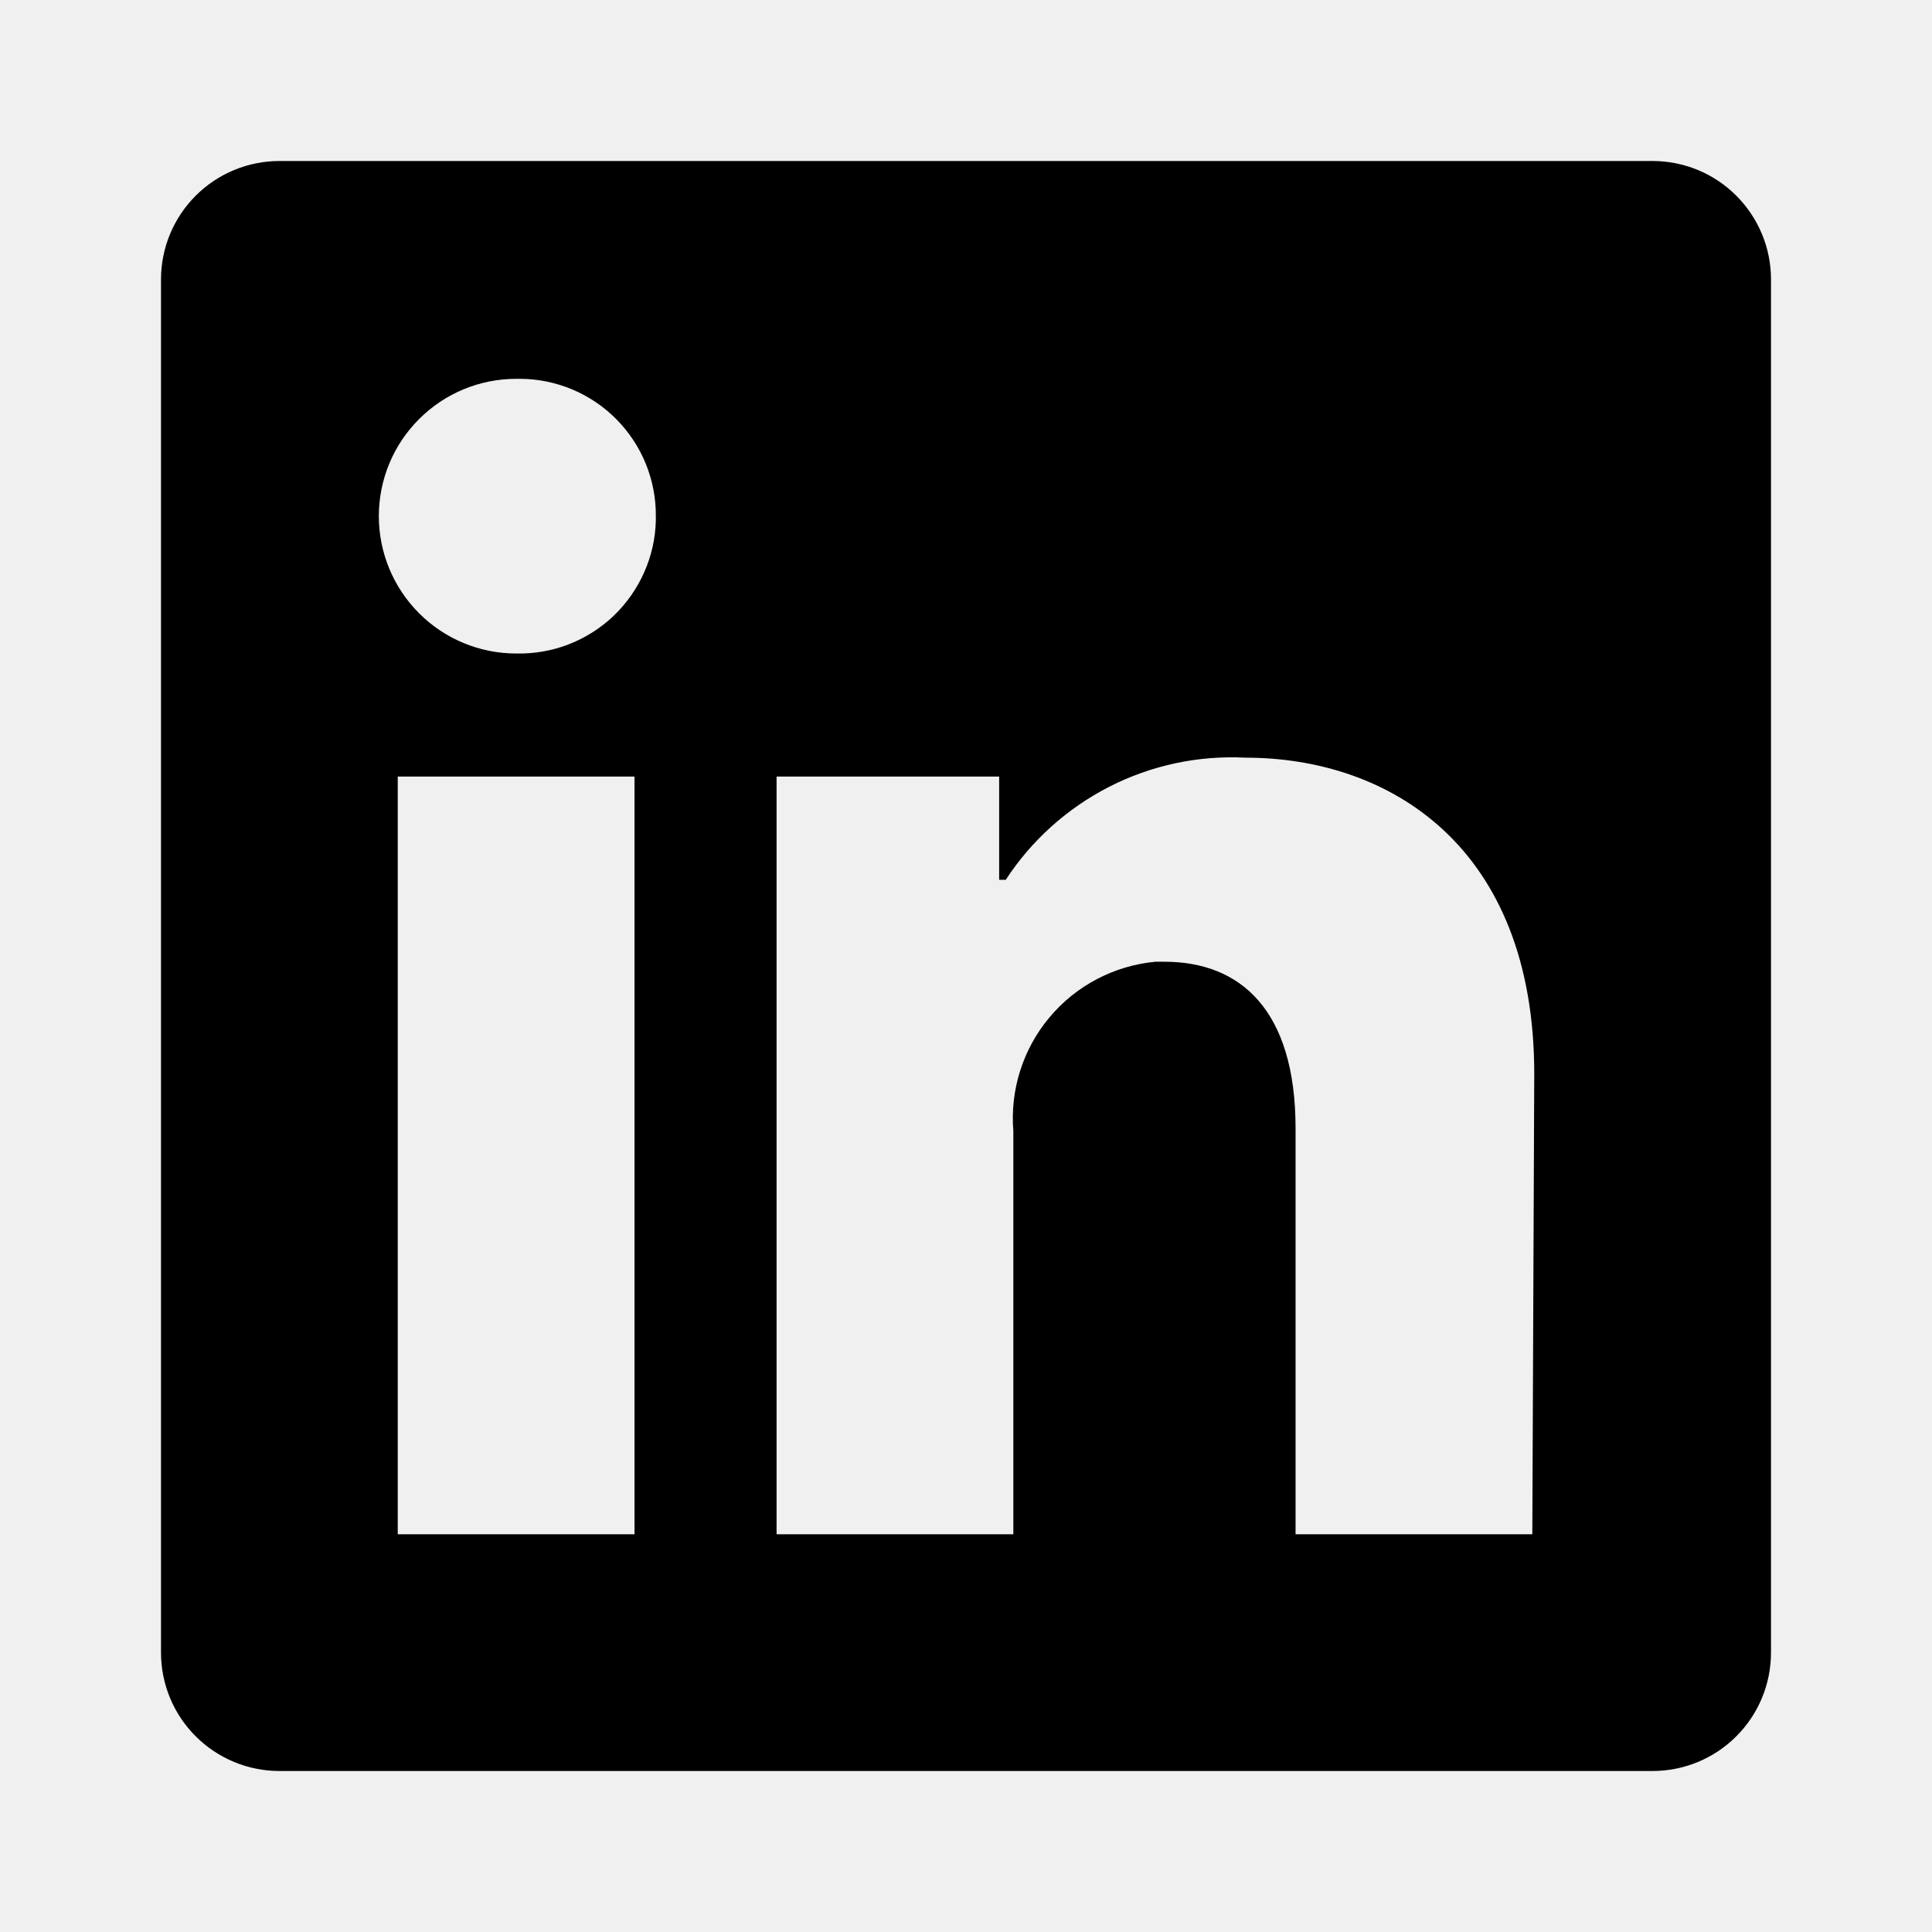
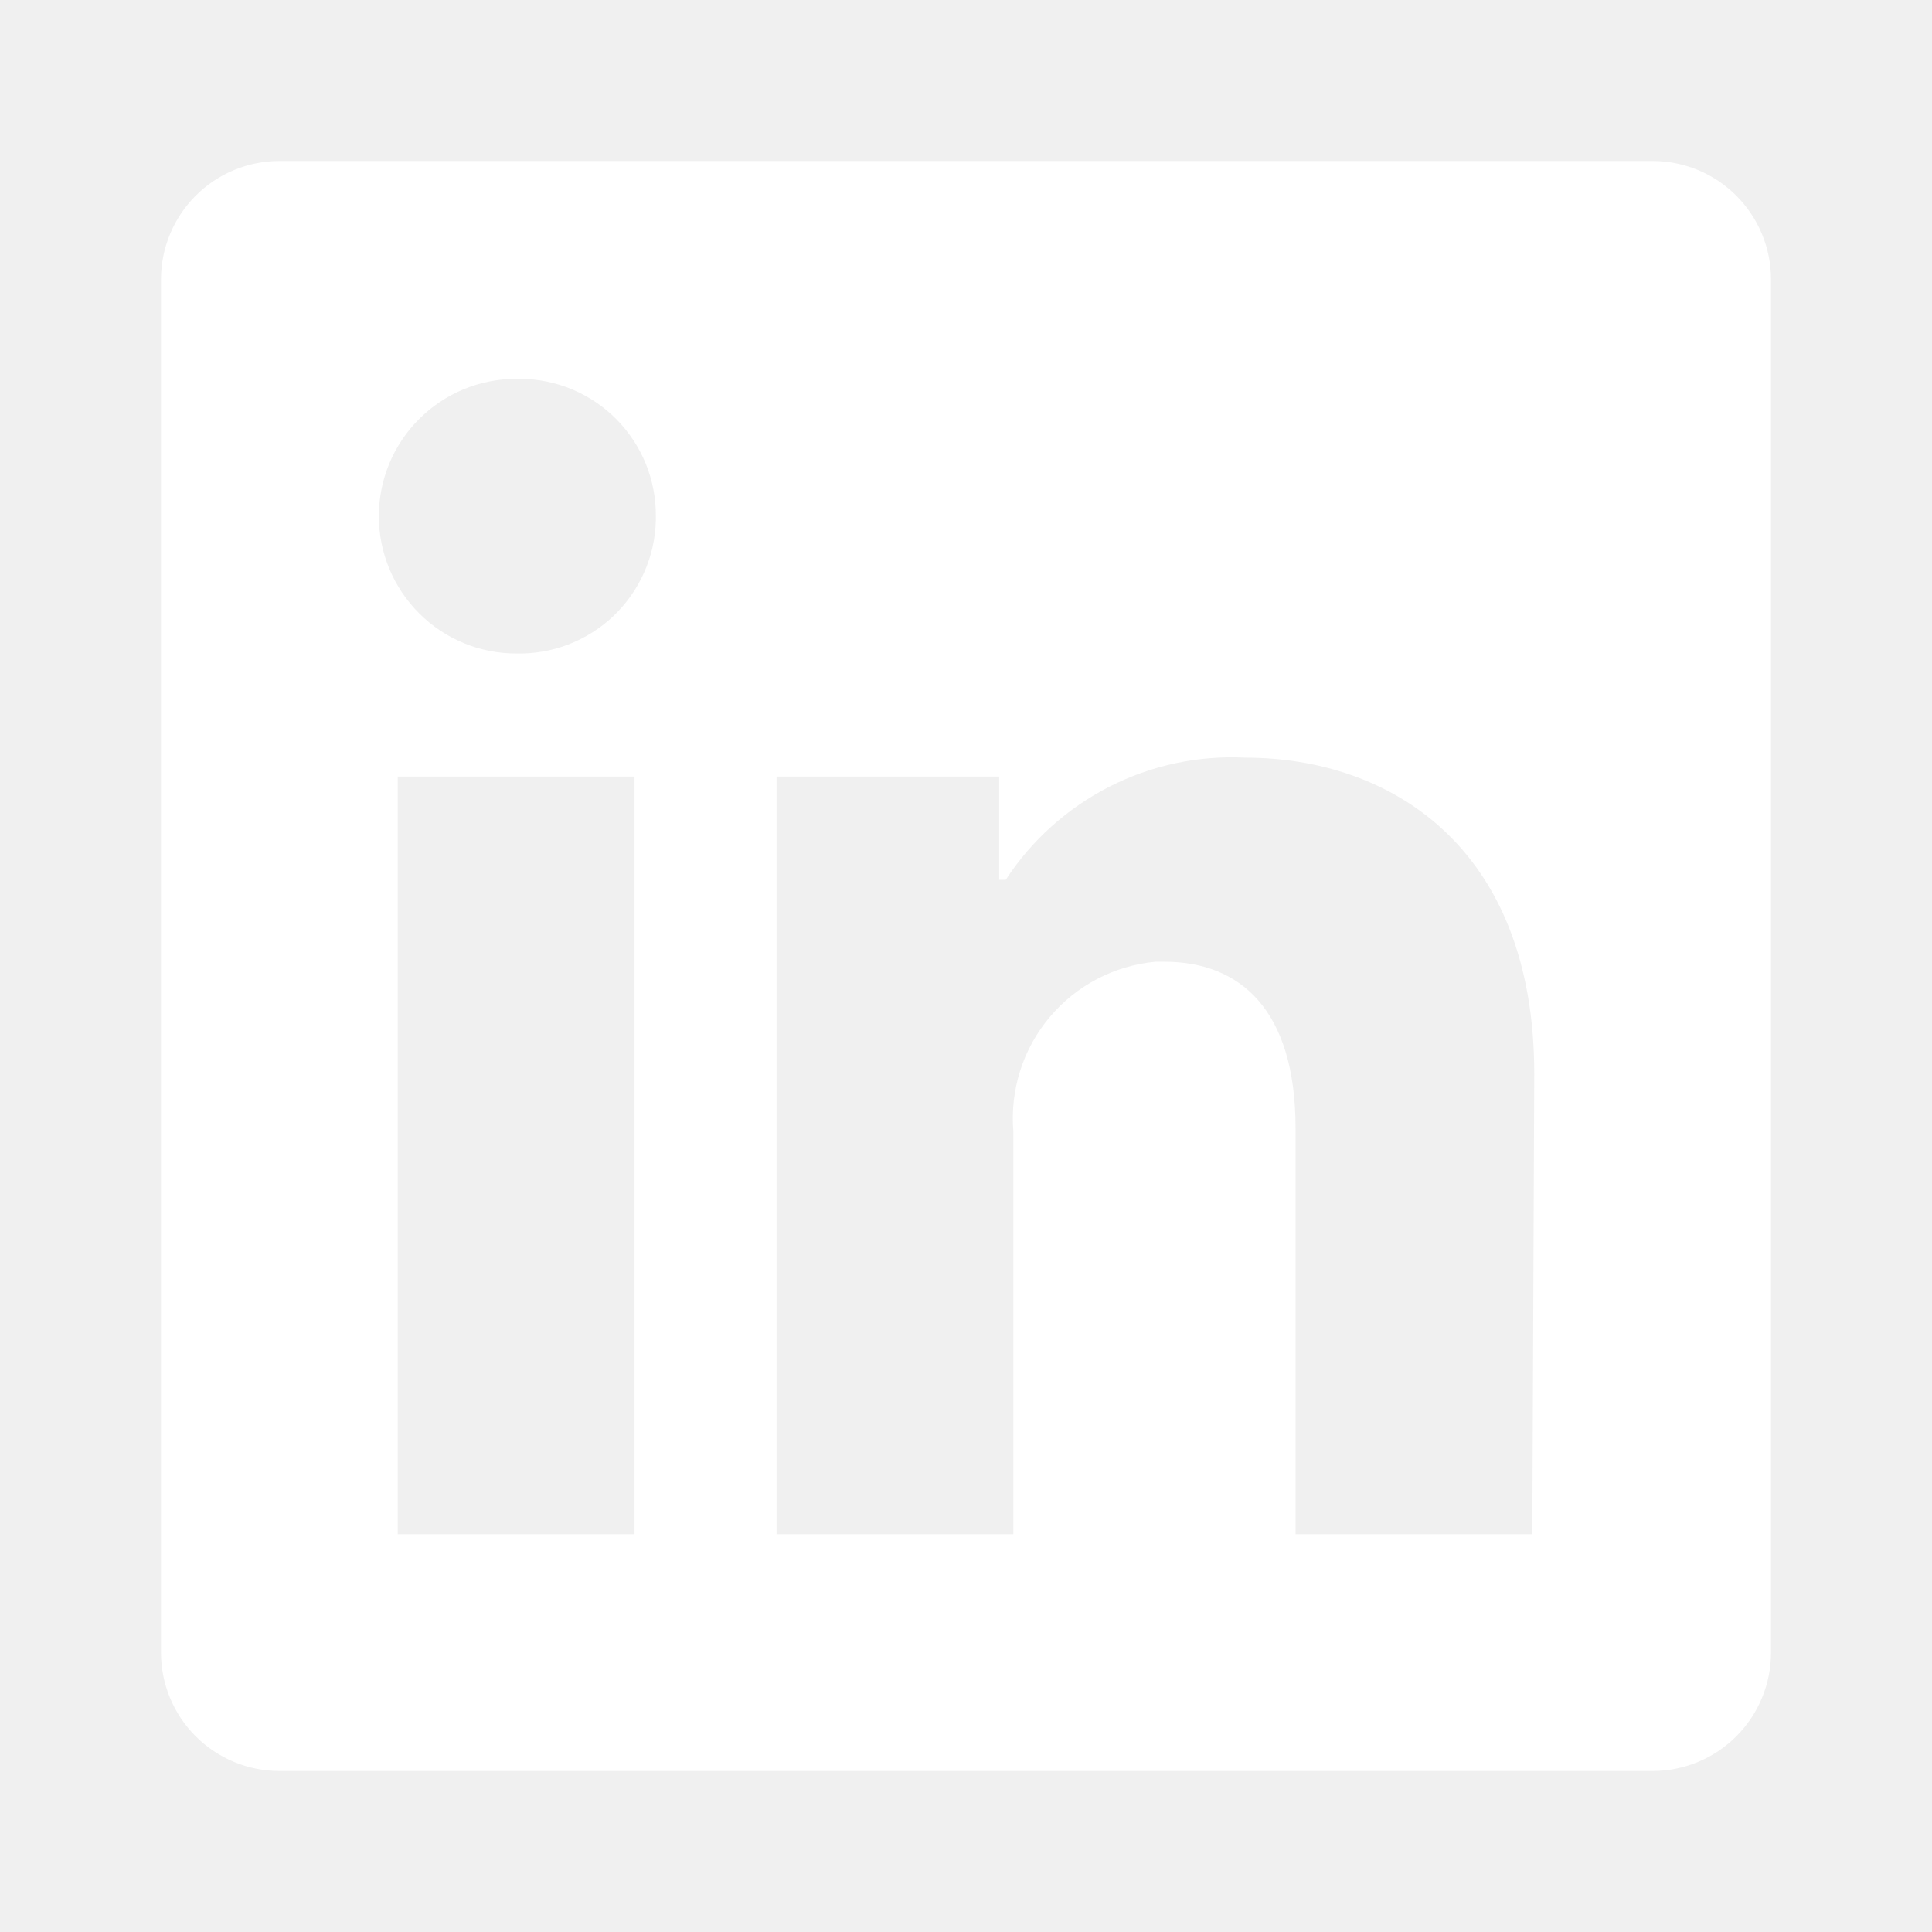
<svg xmlns="http://www.w3.org/2000/svg" width="800px" height="800px" viewBox="0 0 24 24" fill="none">
-   <path d="M22 3.471V20.529C22 20.919 21.845 21.294 21.569 21.569C21.294 21.845 20.919 22 20.529 22H3.471C3.081 22 2.707 21.845 2.431 21.569C2.155 21.294 2 20.919 2 20.529V3.471C2 3.081 2.155 2.707 2.431 2.431C2.707 2.155 3.081 2 3.471 2H20.529C20.919 2 21.294 2.155 21.569 2.431C21.845 2.707 22 3.081 22 3.471ZM7.882 9.647H4.941V19.059H7.882V9.647ZM8.147 6.412C8.149 6.189 8.106 5.969 8.023 5.763C7.939 5.556 7.815 5.369 7.659 5.21C7.503 5.052 7.317 4.926 7.112 4.839C6.907 4.753 6.687 4.707 6.465 4.706H6.412C5.959 4.706 5.525 4.886 5.206 5.206C4.886 5.525 4.706 5.959 4.706 6.412C4.706 6.864 4.886 7.298 5.206 7.618C5.525 7.938 5.959 8.118 6.412 8.118C6.634 8.123 6.856 8.085 7.063 8.005C7.271 7.924 7.461 7.804 7.622 7.651C7.783 7.497 7.912 7.313 8.002 7.11C8.093 6.906 8.142 6.687 8.147 6.465V6.412ZM19.059 13.341C19.059 10.512 17.259 9.412 15.471 9.412C14.885 9.382 14.302 9.507 13.78 9.773C13.258 10.04 12.814 10.438 12.494 10.929H12.412V9.647H9.647V19.059H12.588V14.053C12.546 13.54 12.707 13.031 13.038 12.637C13.368 12.243 13.841 11.995 14.353 11.947H14.465C15.4 11.947 16.094 12.535 16.094 14.018V19.059H19.035L19.059 13.341Z" fill="#000000" />
+   <path d="M22 3.471V20.529C22 20.919 21.845 21.294 21.569 21.569C21.294 21.845 20.919 22 20.529 22H3.471C3.081 22 2.707 21.845 2.431 21.569C2.155 21.294 2 20.919 2 20.529V3.471C2 3.081 2.155 2.707 2.431 2.431C2.707 2.155 3.081 2 3.471 2H20.529C20.919 2 21.294 2.155 21.569 2.431C21.845 2.707 22 3.081 22 3.471ZM7.882 9.647H4.941V19.059H7.882V9.647ZM8.147 6.412C8.149 6.189 8.106 5.969 8.023 5.763C7.939 5.556 7.815 5.369 7.659 5.21C7.503 5.052 7.317 4.926 7.112 4.839C6.907 4.753 6.687 4.707 6.465 4.706H6.412C5.959 4.706 5.525 4.886 5.206 5.206C4.886 5.525 4.706 5.959 4.706 6.412C4.706 6.864 4.886 7.298 5.206 7.618C5.525 7.938 5.959 8.118 6.412 8.118C6.634 8.123 6.856 8.085 7.063 8.005C7.271 7.924 7.461 7.804 7.622 7.651C7.783 7.497 7.912 7.313 8.002 7.11C8.093 6.906 8.142 6.687 8.147 6.465V6.412ZM19.059 13.341C19.059 10.512 17.259 9.412 15.471 9.412C14.885 9.382 14.302 9.507 13.78 9.773C13.258 10.04 12.814 10.438 12.494 10.929H12.412V9.647H9.647V19.059H12.588V14.053C12.546 13.54 12.707 13.031 13.038 12.637C13.368 12.243 13.841 11.995 14.353 11.947H14.465C15.4 11.947 16.094 12.535 16.094 14.018V19.059H19.035L19.059 13.341Z" fill="#fff" />
</svg>
